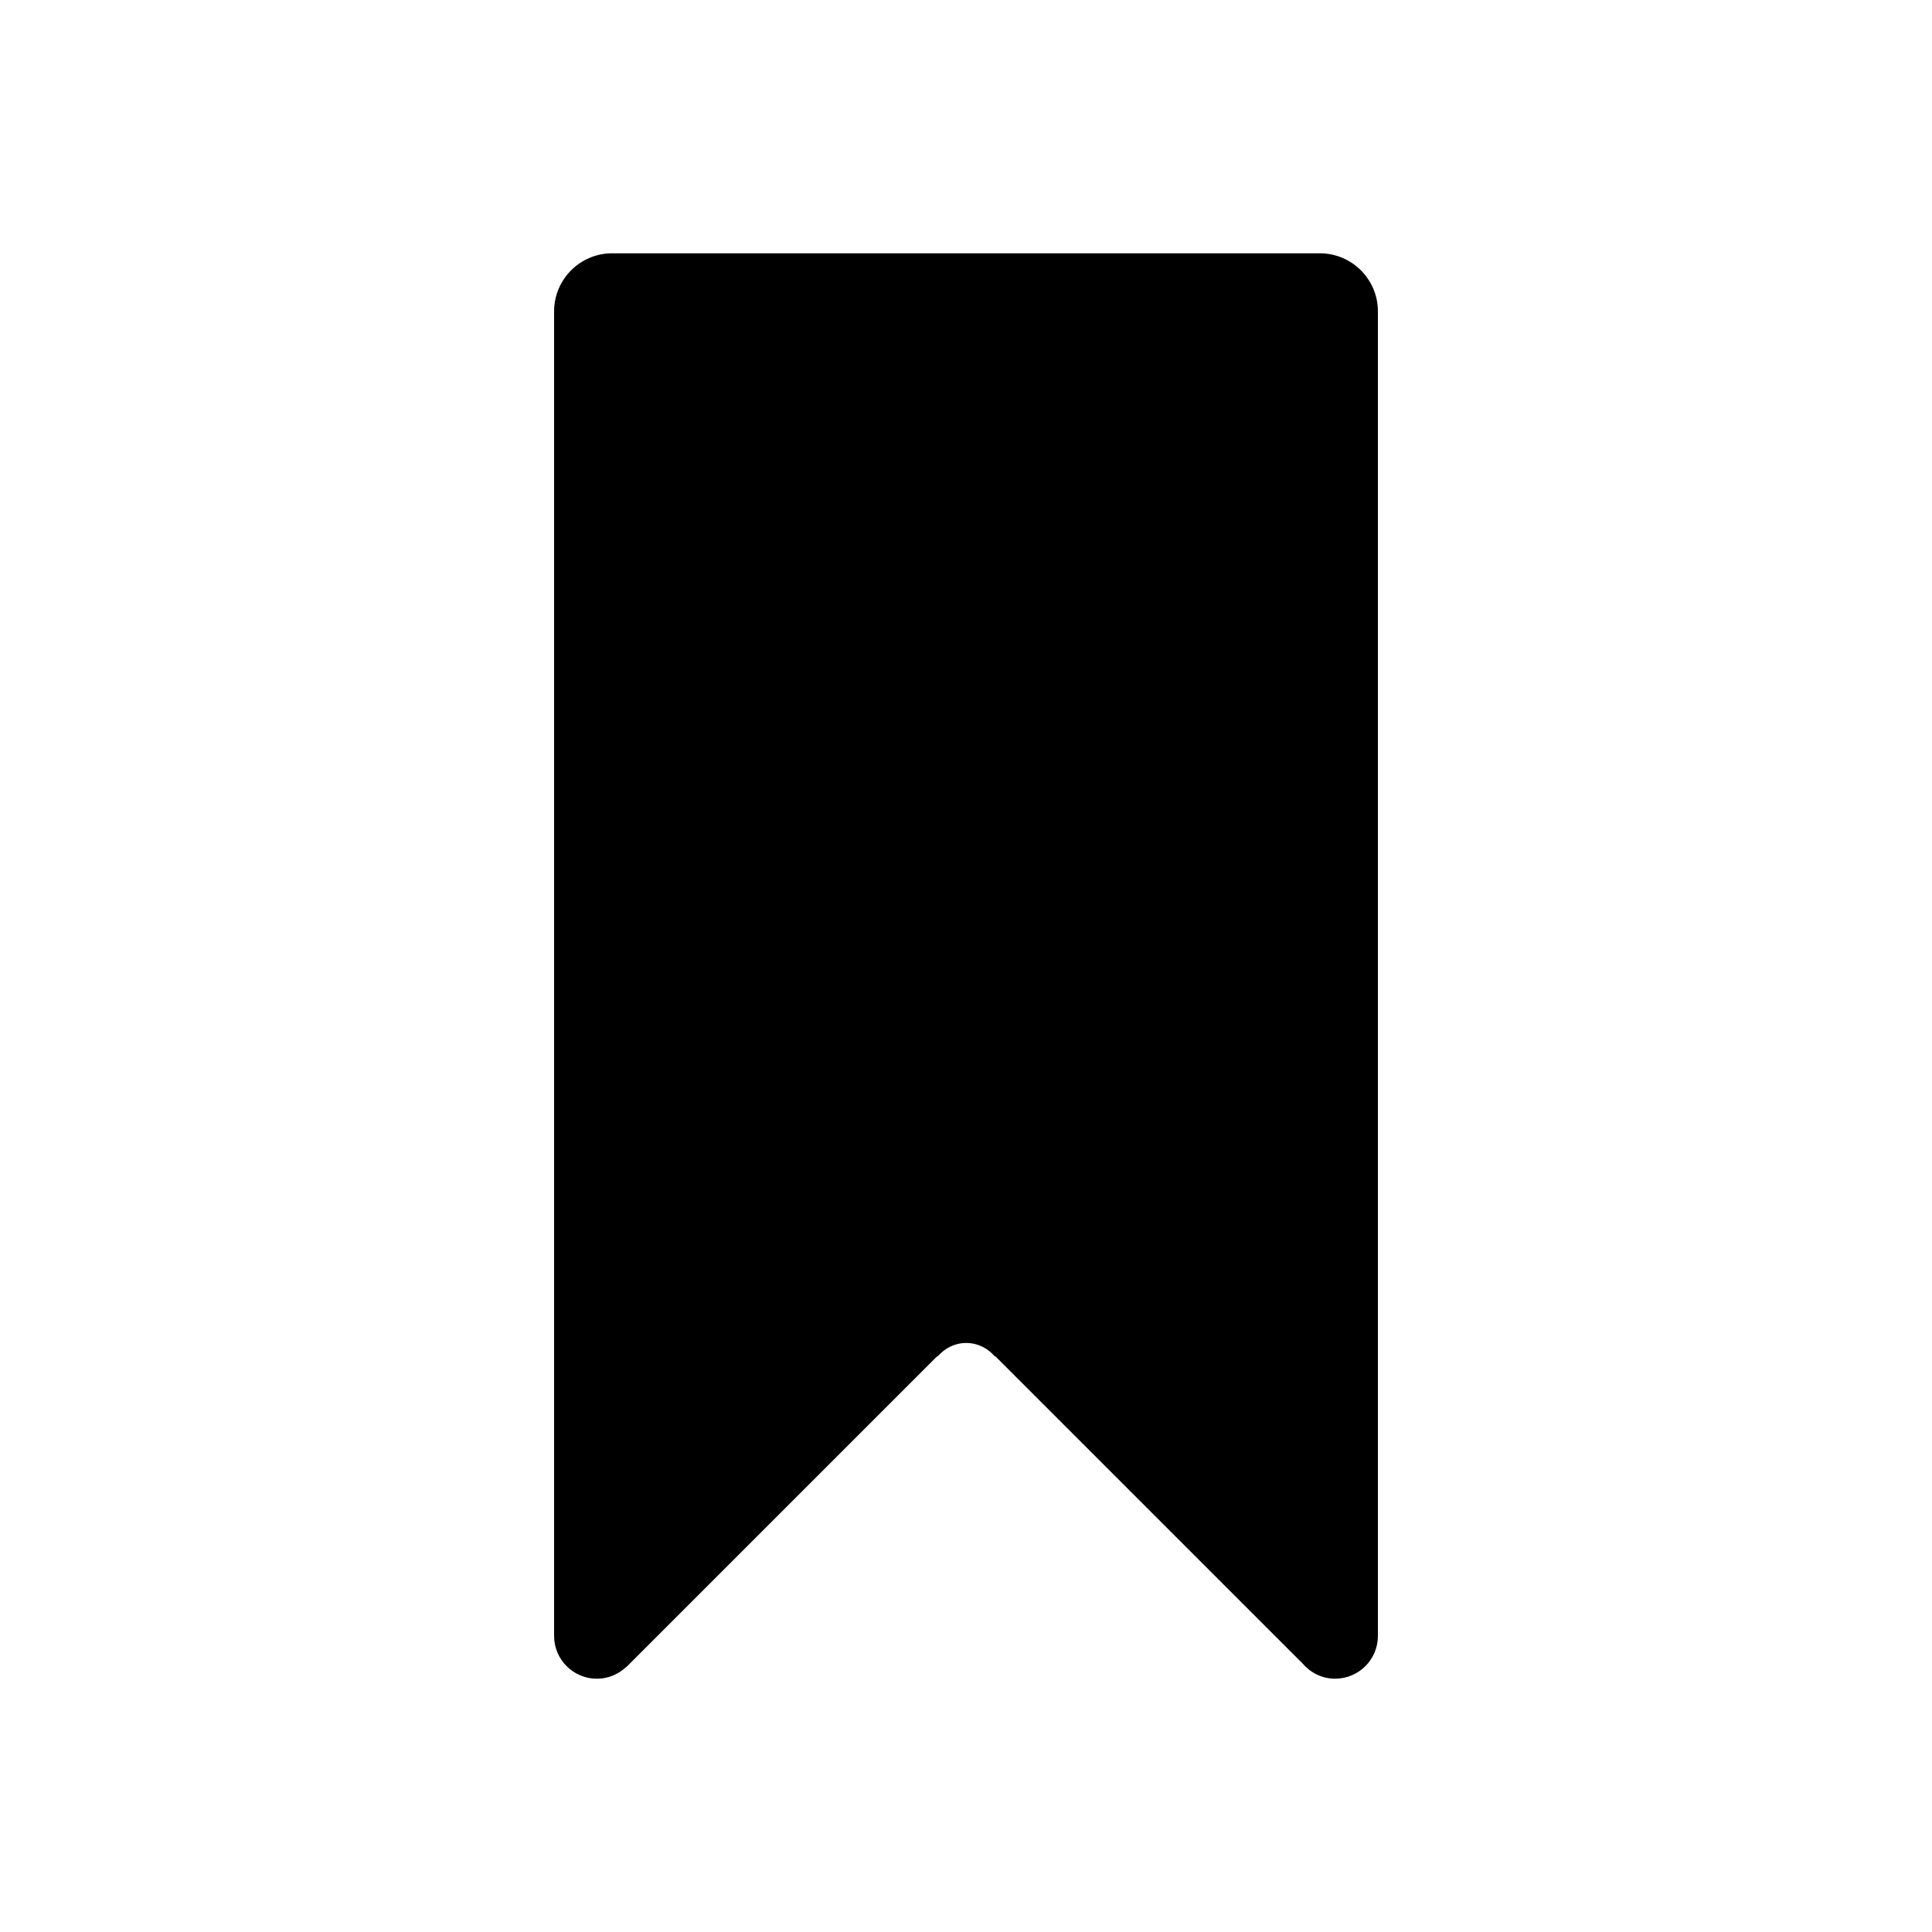
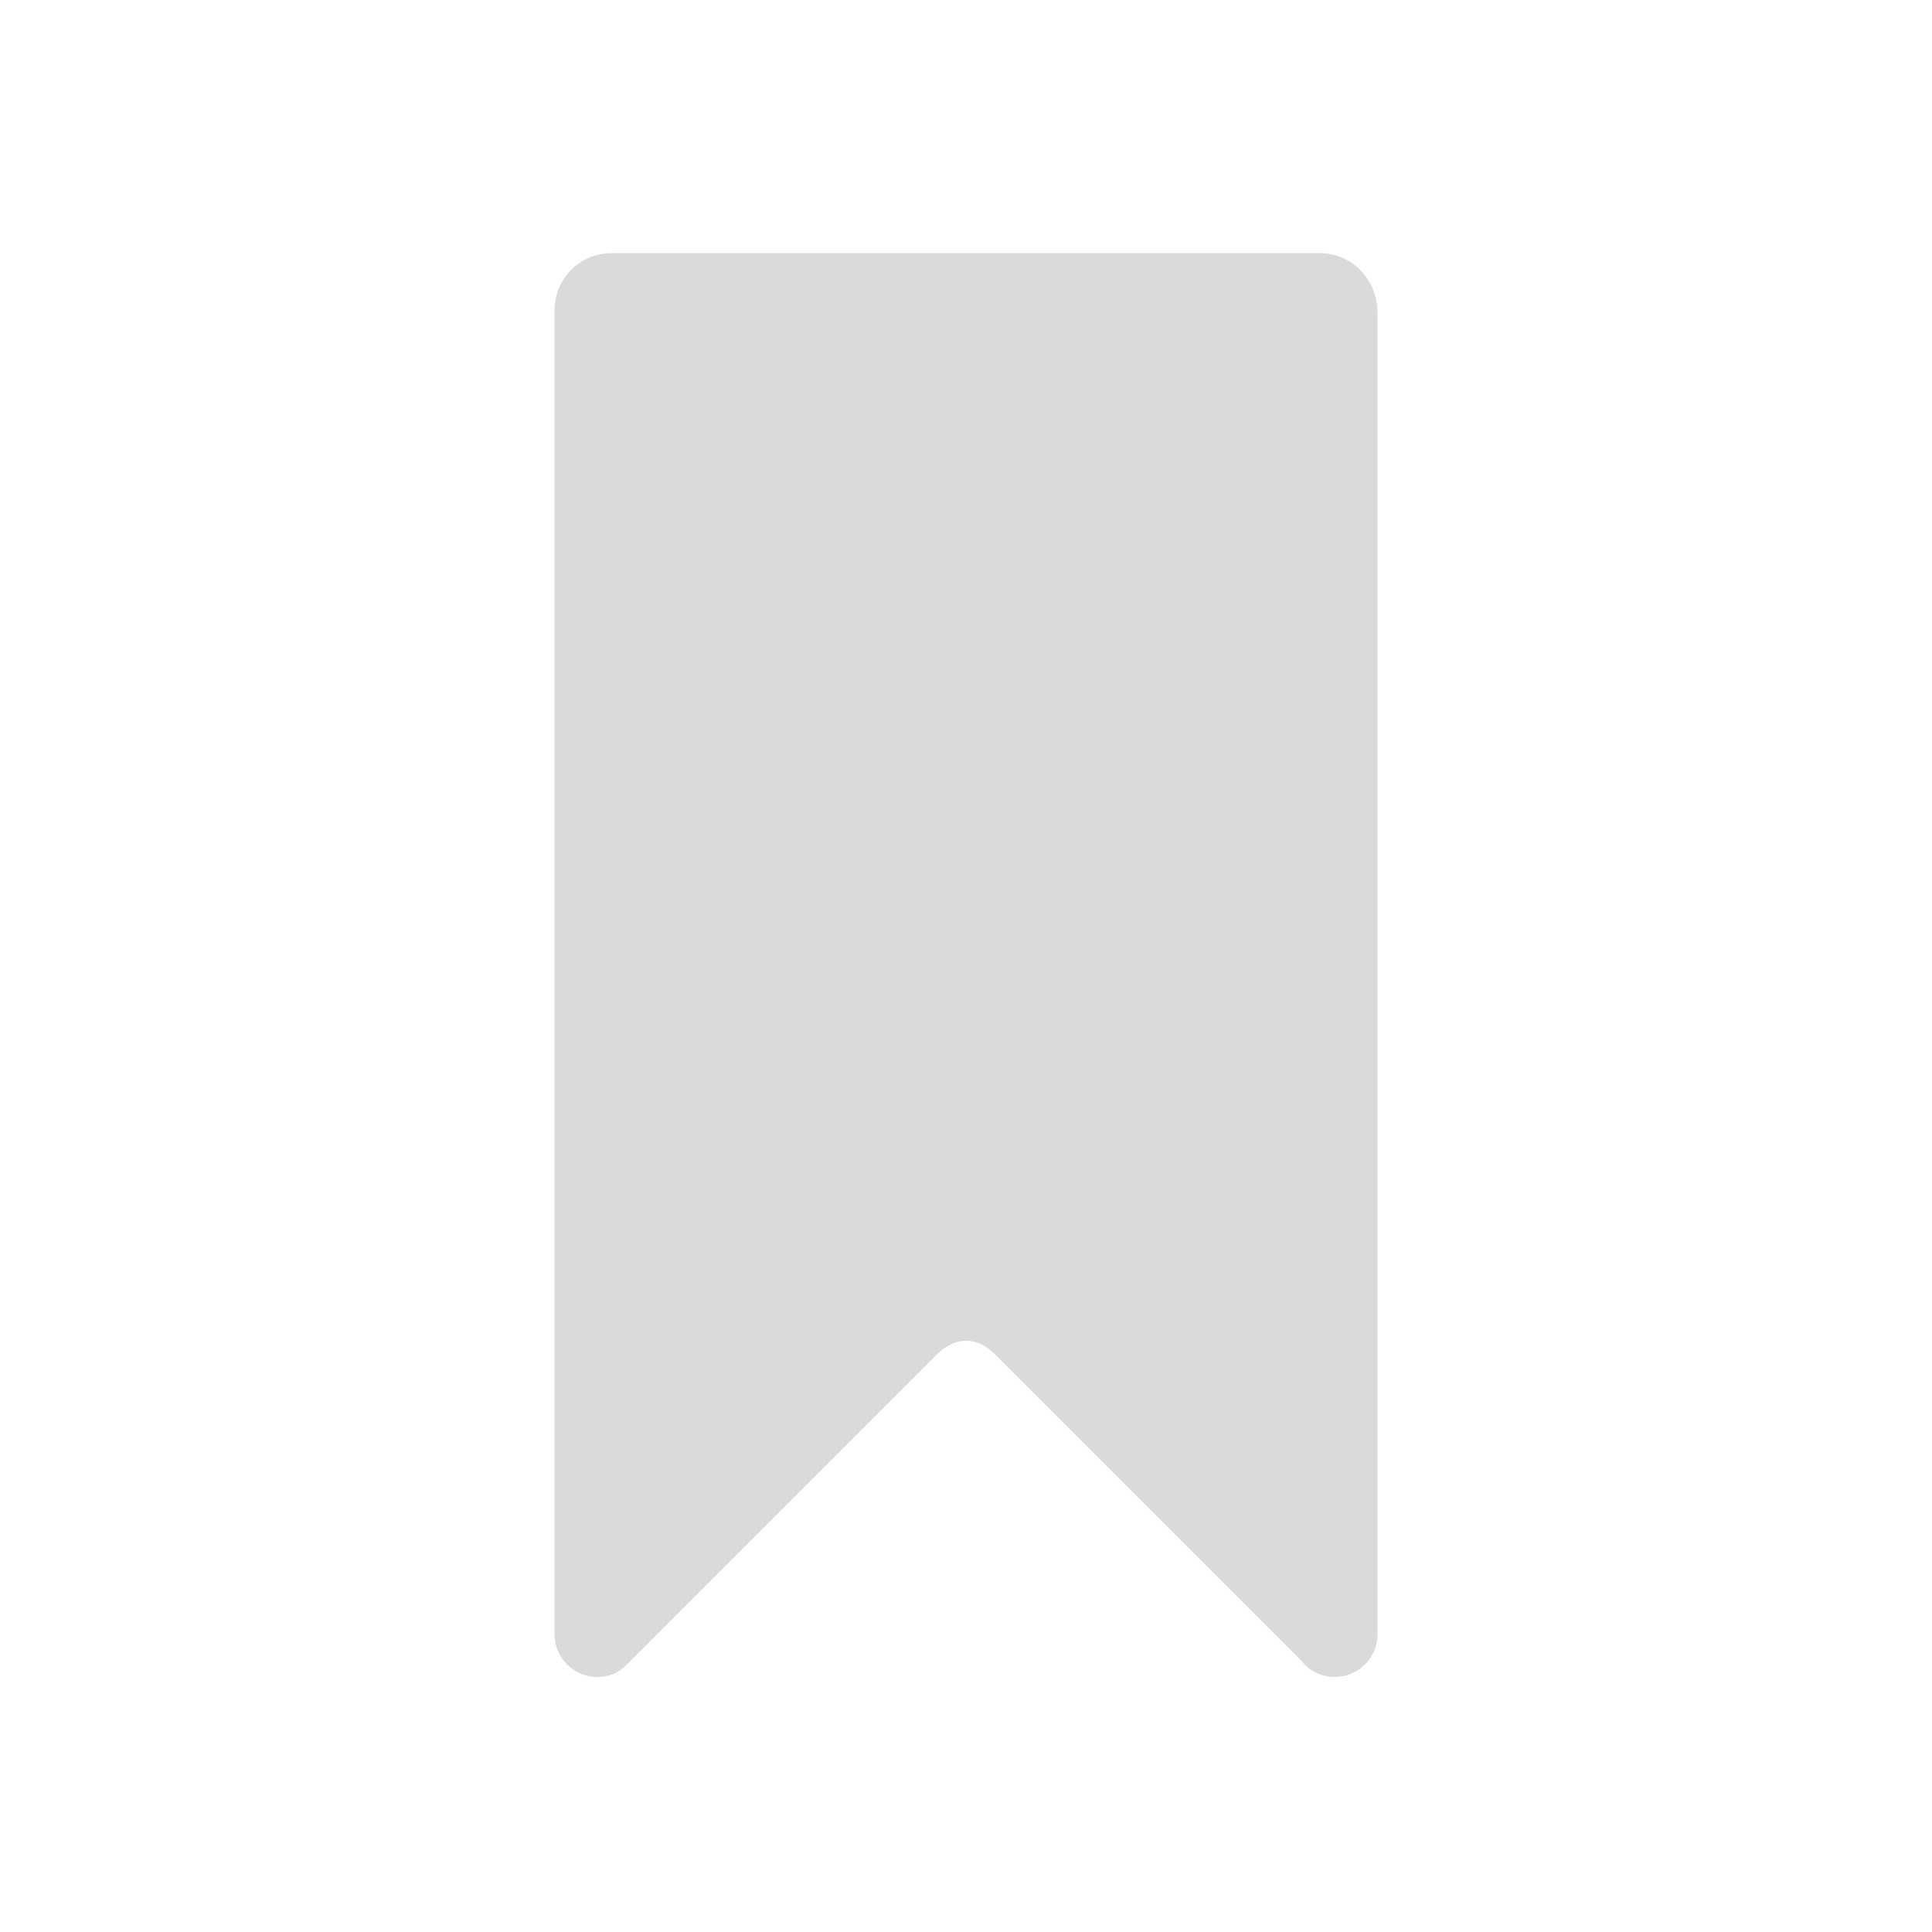
- <svg xmlns="http://www.w3.org/2000/svg" version="1.1" id="Layer_1" x="0px" y="0px" width="100px" height="100px" viewBox="0 0 100 100" enable-background="new 0 0 100 100" xml:space="preserve">
+ <svg xmlns="http://www.w3.org/2000/svg" version="1.1" id="Layer_1" x="0px" y="0px" viewBox="0 0 100 100" enable-background="new 0 0 100 100" xml:space="preserve">
  <g>
-     <path d="M68.312,13.111H31.687c-1.661,0-3.007,1.346-3.007,3.007v6.743v45.917v15.897c0,1.224,0.992,2.215,2.216,2.215   c0.585,0,1.113-0.231,1.509-0.602h0.014l16.094-16.094h0.035c0.355-0.414,0.876-0.682,1.465-0.682s1.109,0.268,1.465,0.682h0.035   l15.918,15.918c0.406,0.472,1.001,0.777,1.673,0.777c1.224,0,2.216-0.992,2.216-2.215V68.777V22.861v-6.743   C71.32,14.457,69.973,13.111,68.312,13.111z" />
+     <path fill="#DADADA" d="M68.3,13.1H31.7c-1.7,0-3,1.3-3,3v6.7v45.9v15.9c0,1.2,1,2.2,2.2,2.2c0.6,0,1.1-0.2,1.5-0.6h0l16.1-16.1h0   c0.4-0.4,0.9-0.7,1.5-0.7s1.1,0.3,1.5,0.7h0l15.9,15.9c0.4,0.5,1,0.8,1.7,0.8c1.2,0,2.2-1,2.2-2.2V68.8V22.9v-6.7   C71.3,14.5,70,13.1,68.3,13.1z" />
  </g>
</svg>
